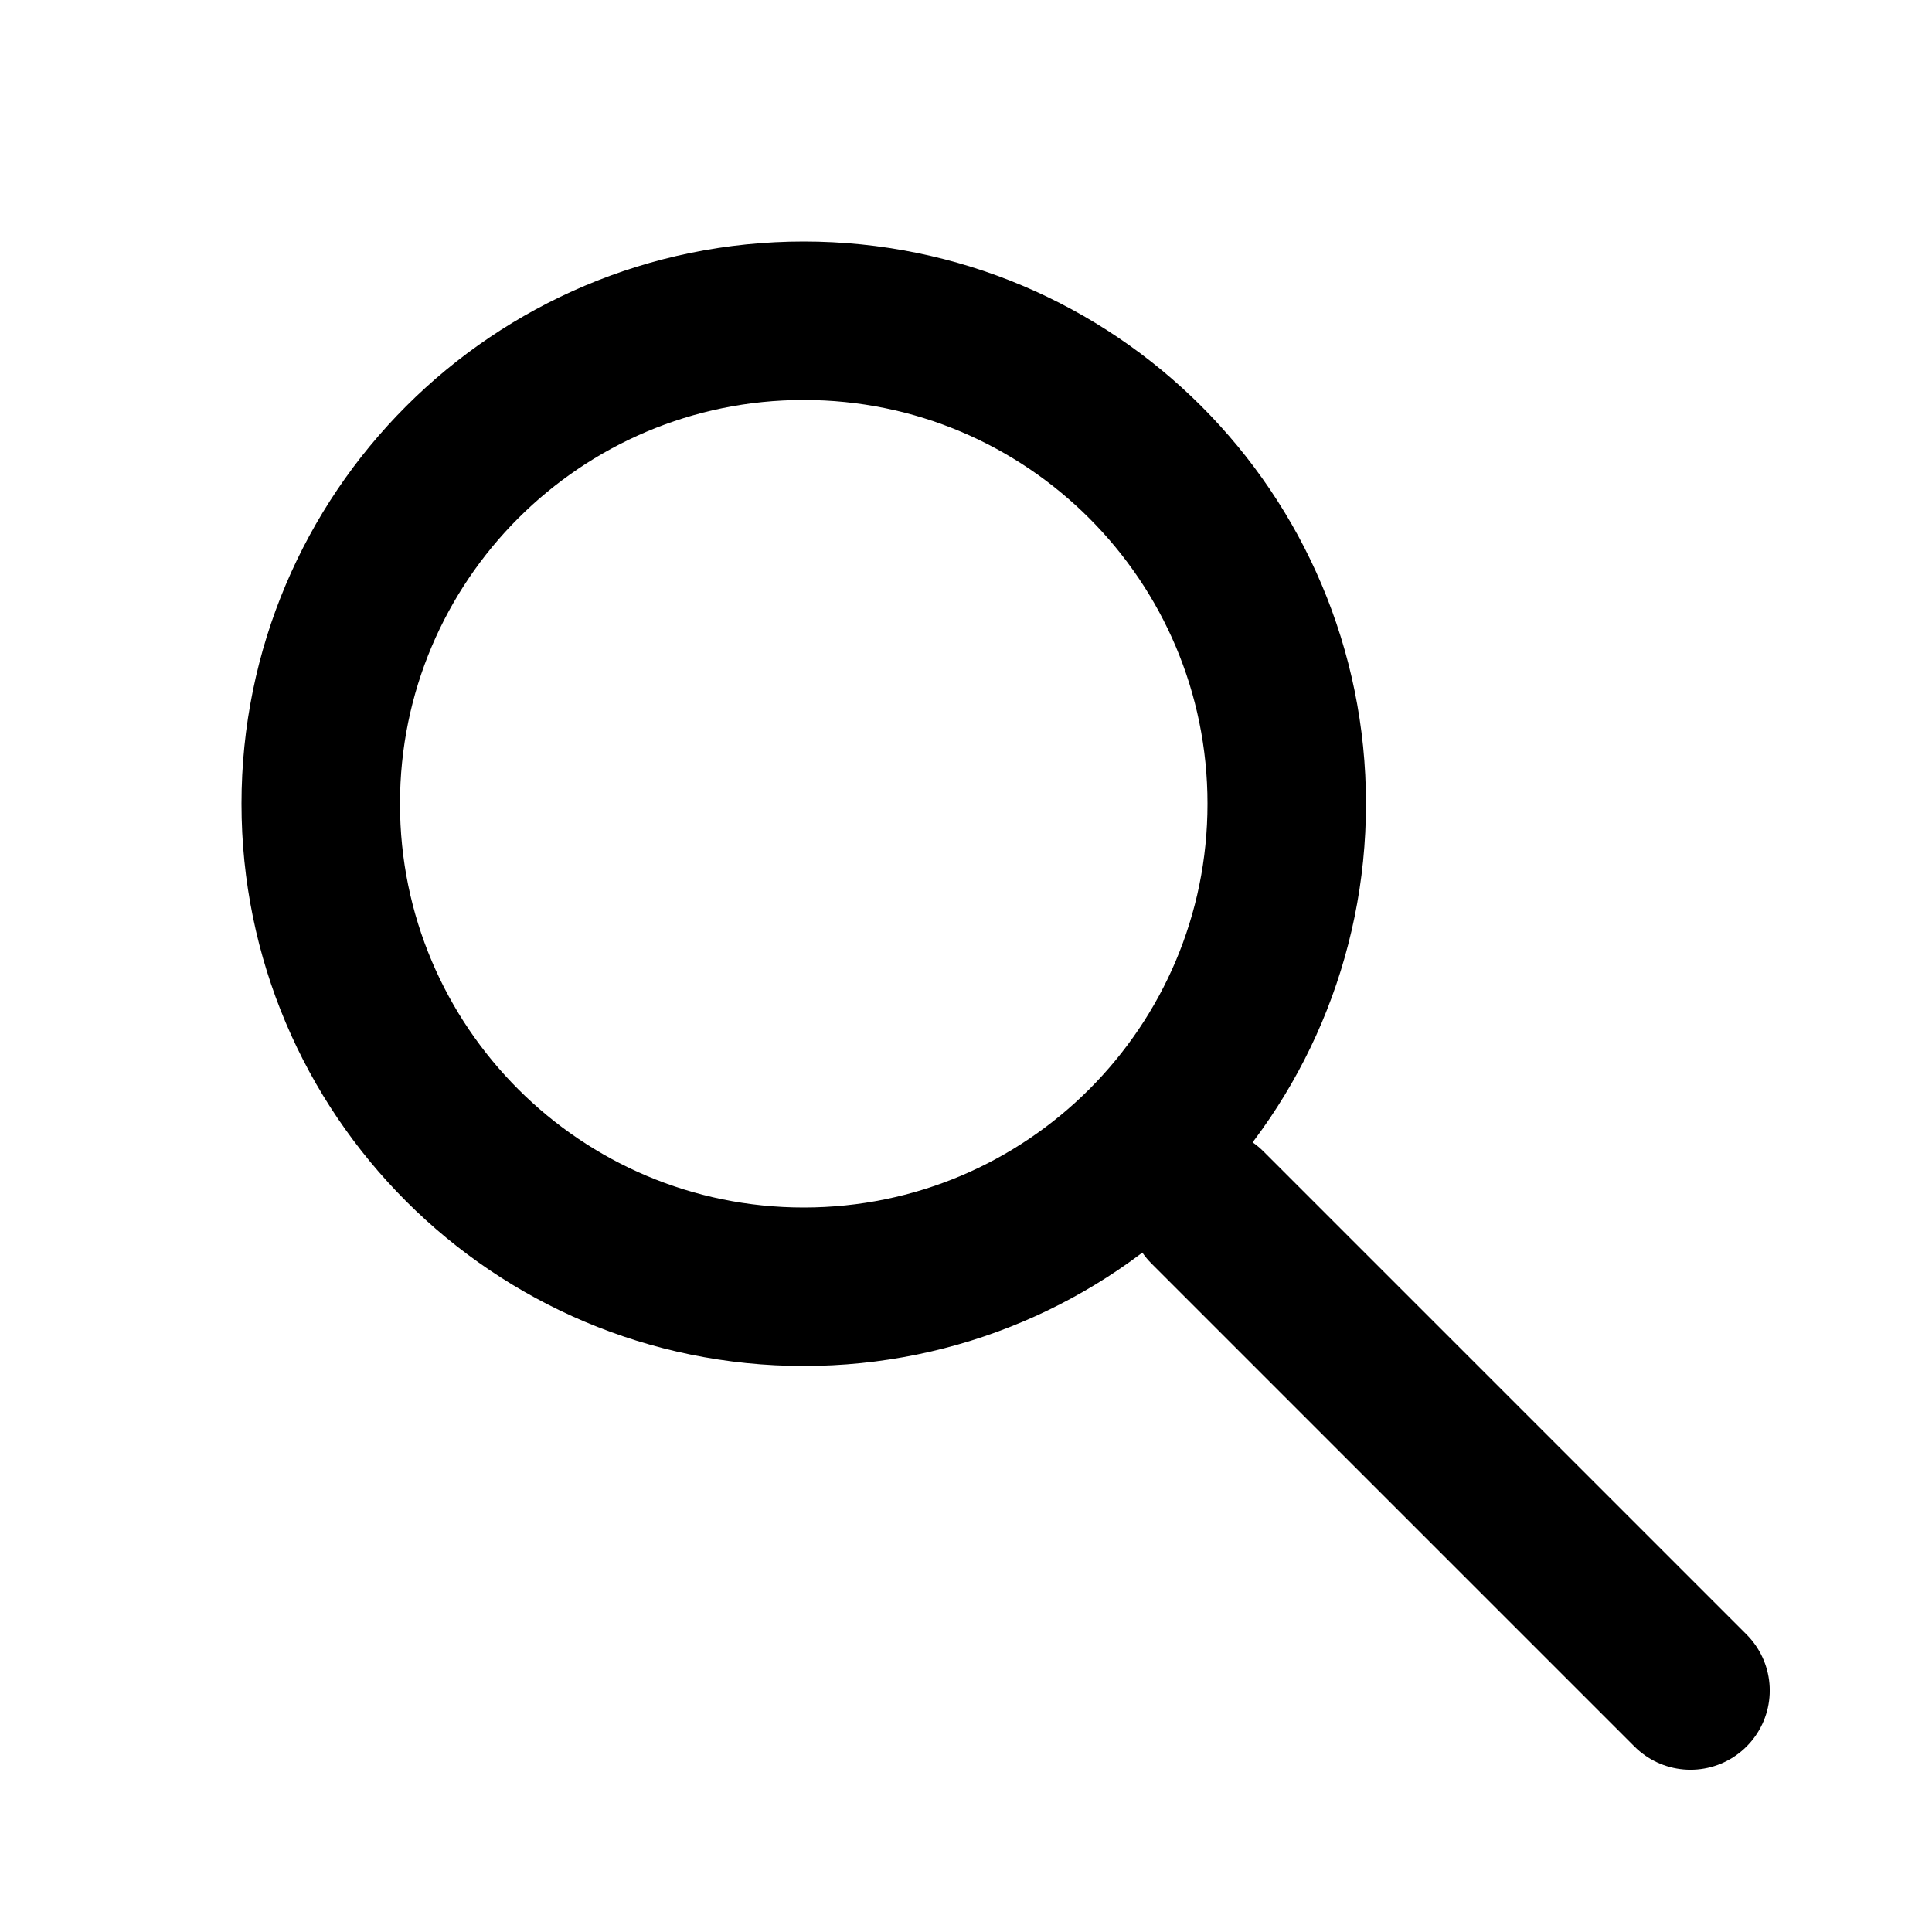
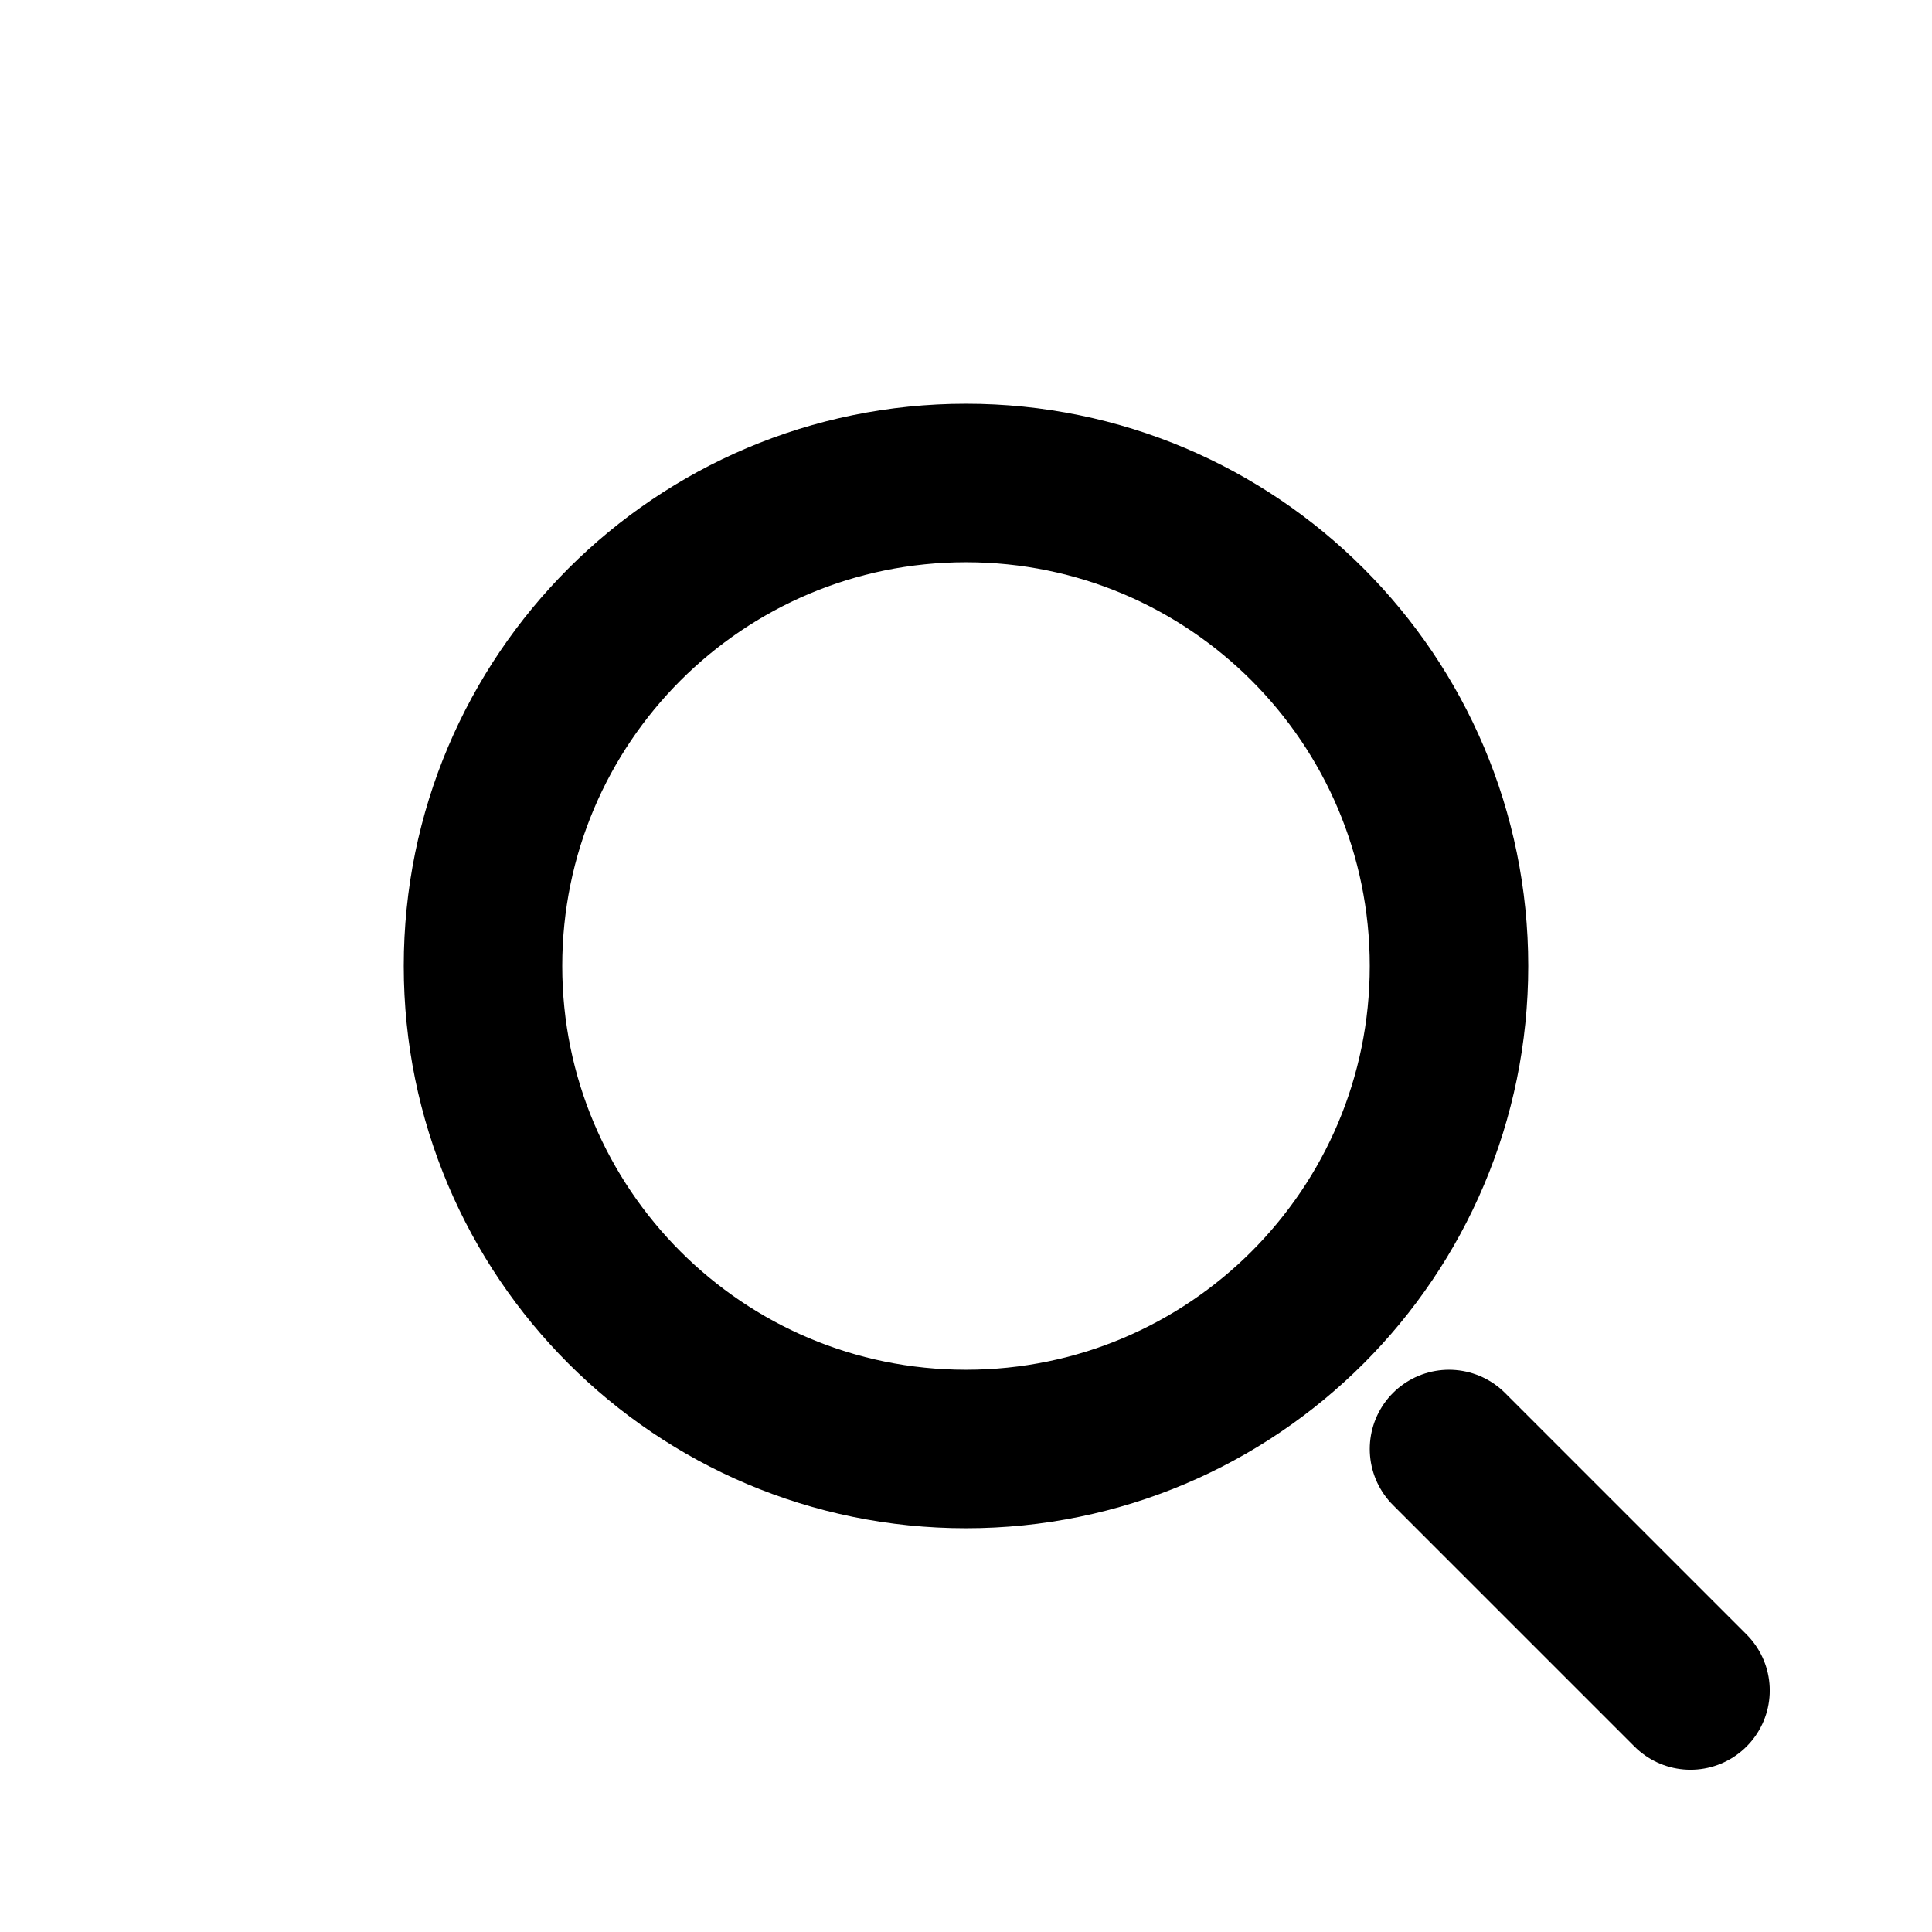
<svg xmlns="http://www.w3.org/2000/svg" viewBox="0 0 512 512">
-   <path d="M85 213 A128 128 0 1 0 341 213 A128 128 0 1 0 85 213 Z" fill="none" stroke="currentColor" stroke-width="42" stroke-linecap="round" stroke-linejoin="round" />
-   <path d="M320 320 L448 448" fill="none" stroke="currentColor" stroke-width="42" stroke-linecap="round" stroke-linejoin="round" />
+   <path d="M128 256 A128 128 0 1 0 384 256 A128 128 0 1 0 128 256 Z" fill="none" stroke="currentColor" stroke-width="42" stroke-linecap="round" stroke-linejoin="round" />
+   <path d="M384 384 L448 448" fill="none" stroke="currentColor" stroke-width="42" stroke-linecap="round" stroke-linejoin="round" />
</svg>
